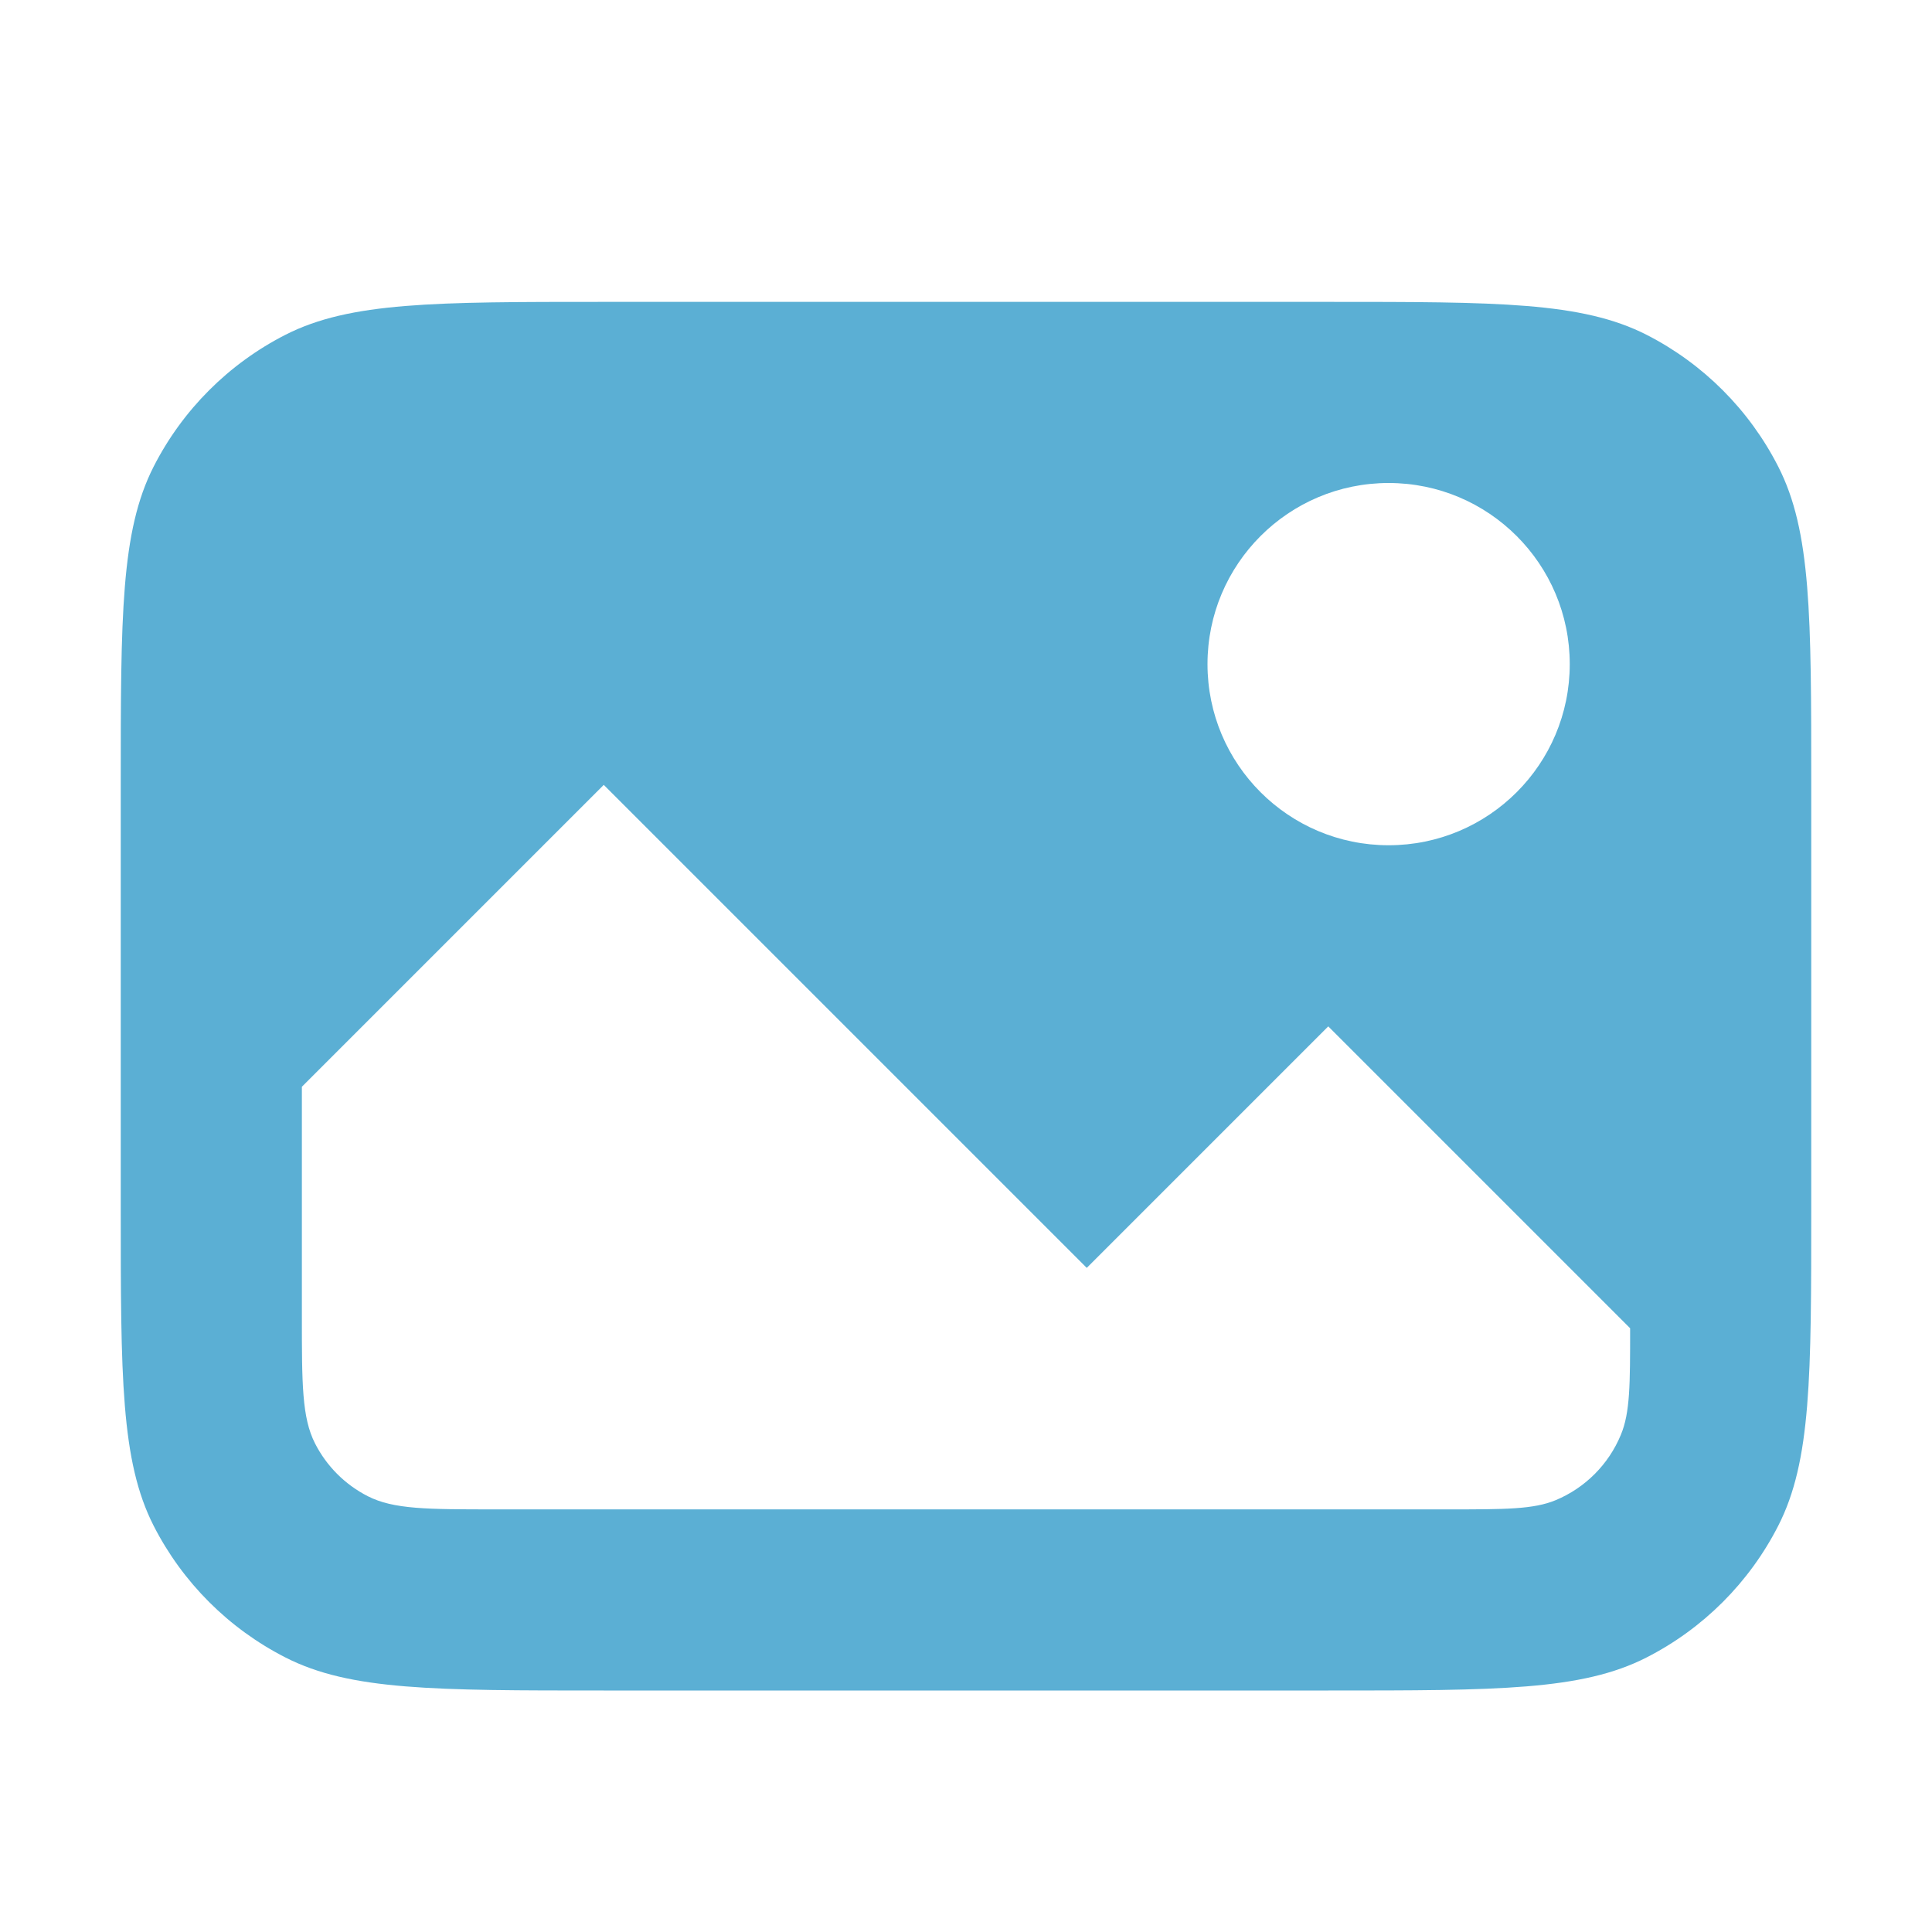
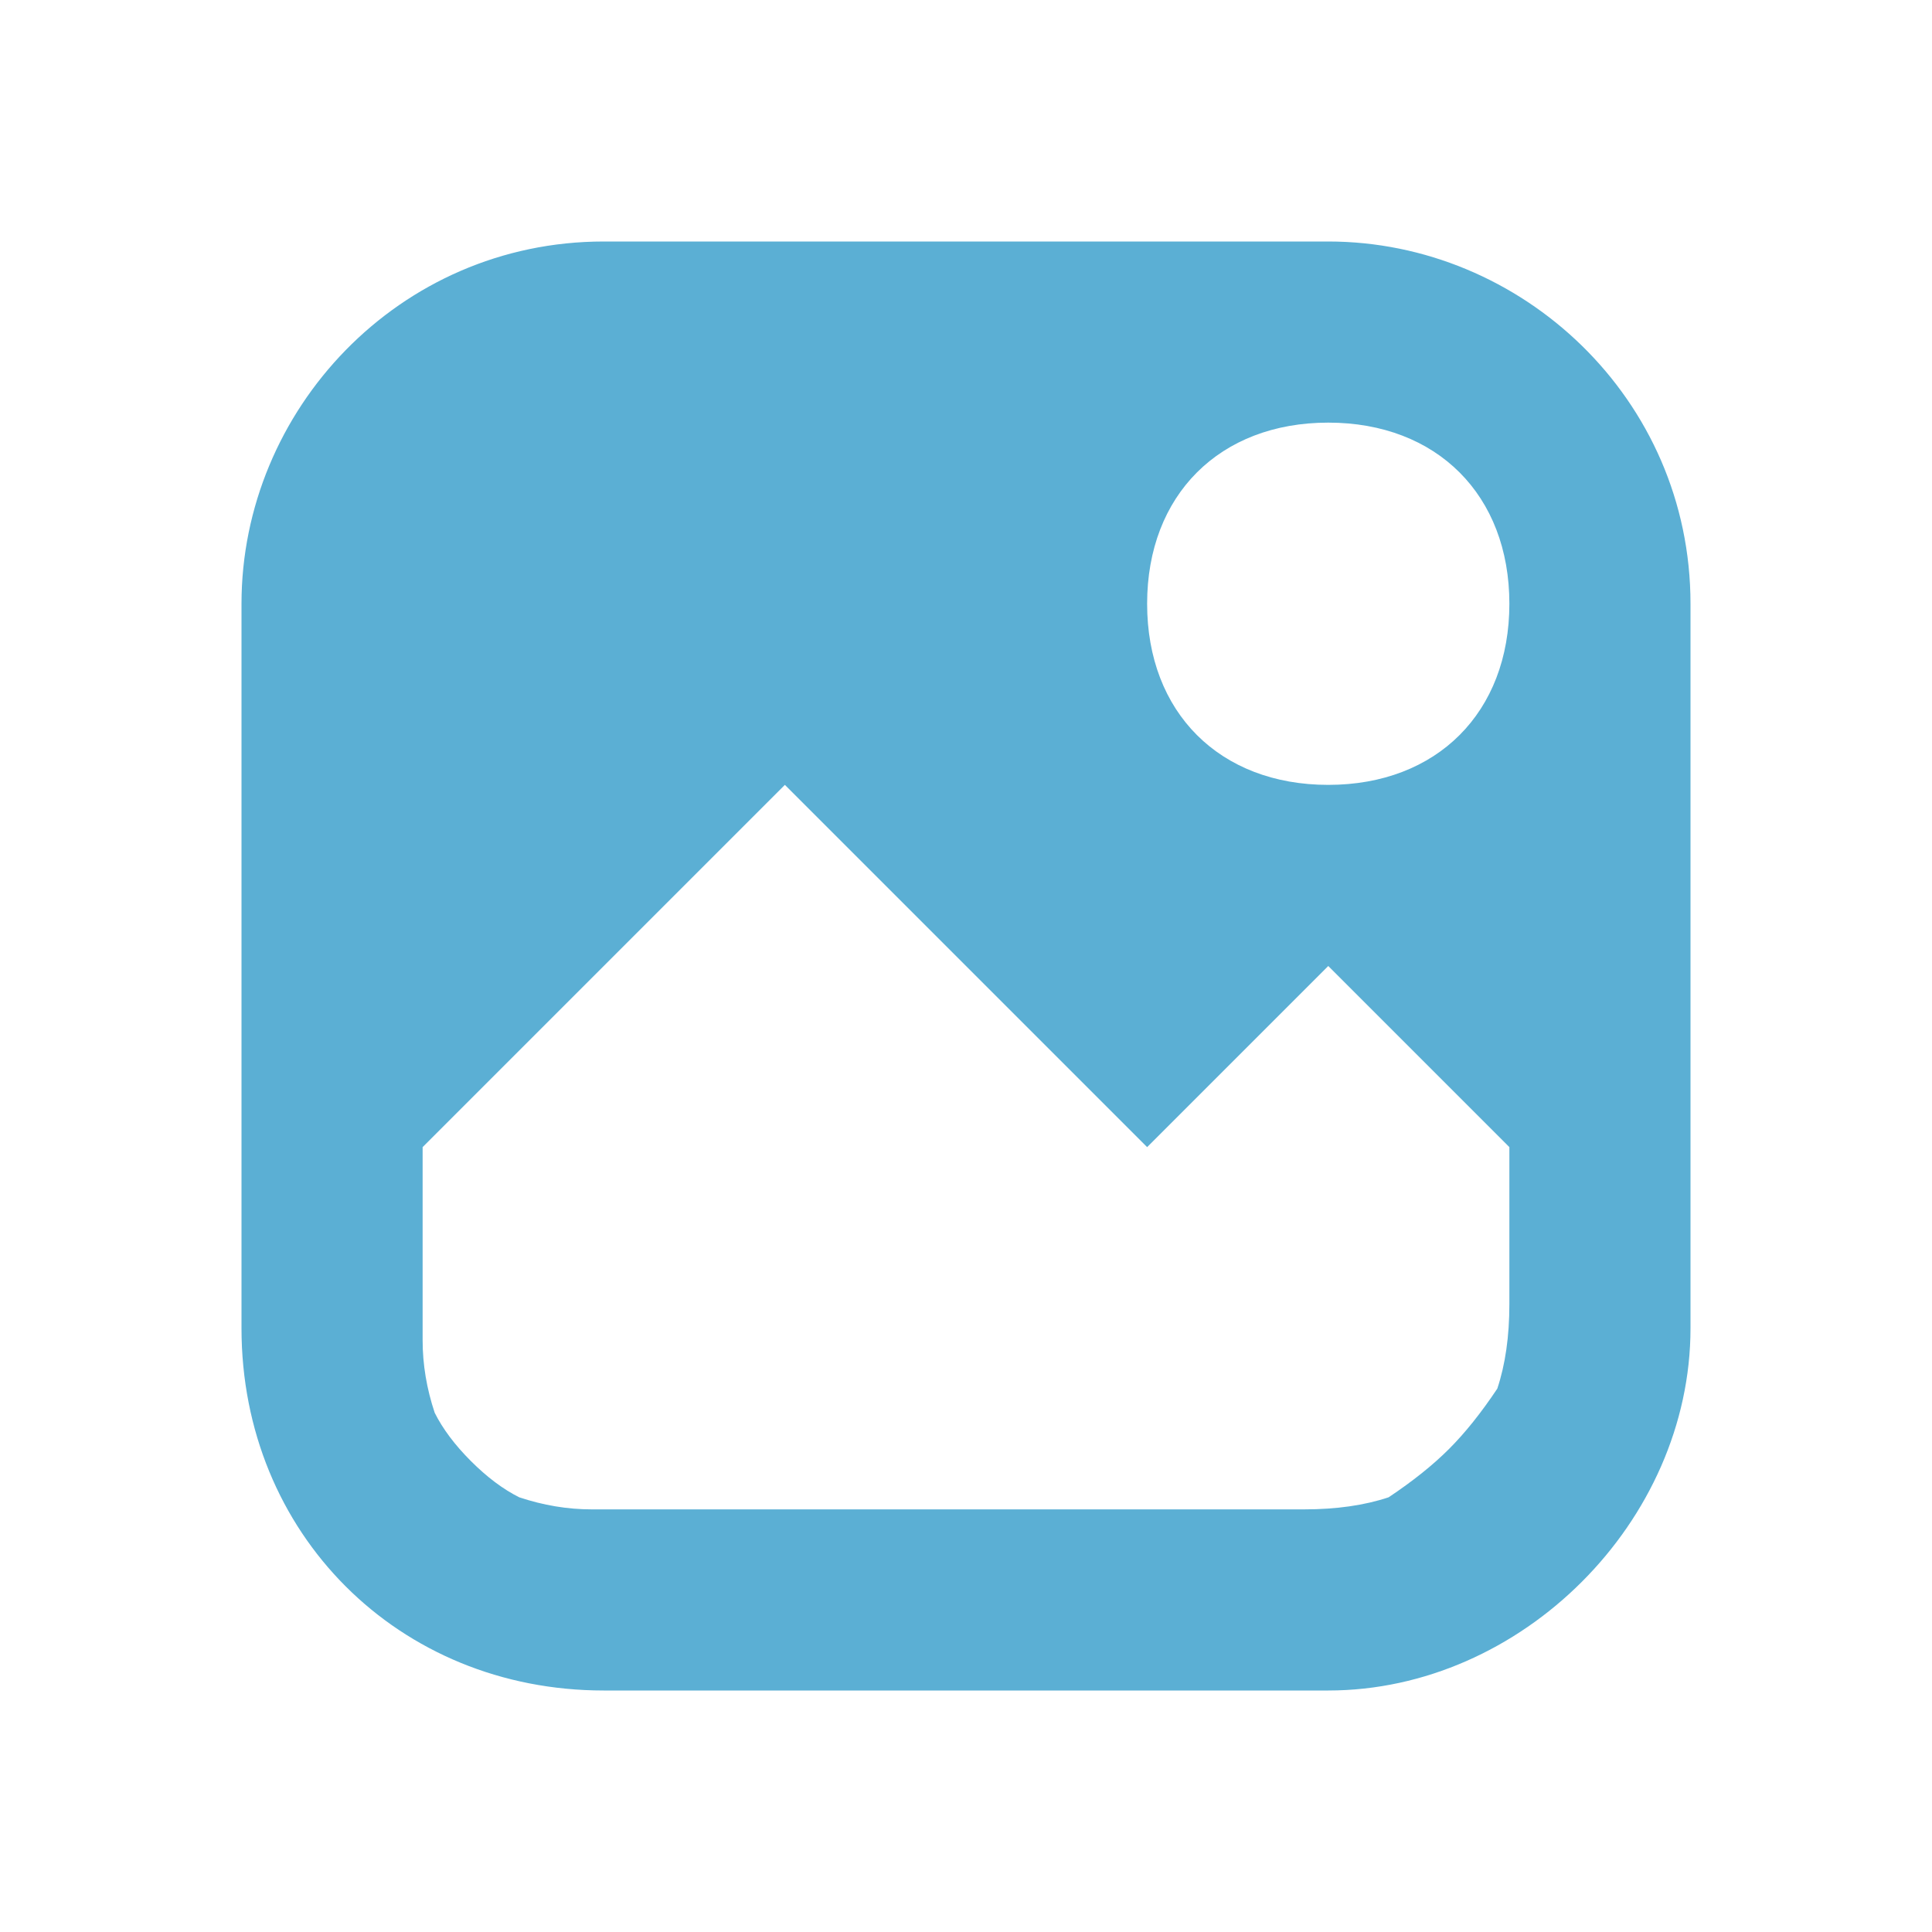
- <svg xmlns="http://www.w3.org/2000/svg" width="16" height="16" fill="none">
-   <path fill="#5BAFD4" fill-rule="evenodd" d="M1 6.5c0-1.4 0-2.1.272-2.635a2.5 2.5 0 0 1 1.093-1.093C2.9 2.5 3.6 2.5 5 2.5h6c1.4 0 2.1 0 2.635.272a2.5 2.5 0 0 1 1.092 1.093C15 4.4 15 5.1 15 6.5V10c0 1.4 0 2.1-.273 2.635a2.5 2.5 0 0 1-1.092 1.092C13.1 14 12.4 14 11 14H5c-1.4 0-2.1 0-2.635-.273a2.5 2.5 0 0 1-1.093-1.092C1 12.1 1 11.4 1 10zm4 0L2.5 9v1.9c0 .56 0 .84.109 1.054a1 1 0 0 0 .437.437c.214.109.494.109 1.054.109H12c.466 0 .699 0 .883-.076a1 1 0 0 0 .54-.541c.077-.184.077-.417.077-.883L11 8.5l-2 2zm6.5.5a1.5 1.5 0 1 0 0-3 1.5 1.5 0 0 0 0 3" clip-rule="evenodd" />
+ <svg xmlns="http://www.w3.org/2000/svg" width="16" height="16" version="1.2">
+   <path d="M5 2C3.3 2 2 3.4 2 5v6c0 1.7 1.3 3 3 3h6c1.6 0 3-1.4 3-3V5c0-1.7-1.4-3-3-3zm6 1.5c.9 0 1.5.6 1.5 1.5s-.6 1.5-1.5 1.5S9.5 5.9 9.5 5s.6-1.5 1.5-1.5m-4.5 3 3 3L11 8l1.5 1.5v1.3q0 .4-.1.7-.2.3-.4.5t-.5.4q-.3.1-.7.1H4.9q-.3 0-.6-.1-.2-.1-.4-.3t-.3-.4q-.1-.3-.1-.6V9.5z" style="fill:#5bafd4" />
</svg>
